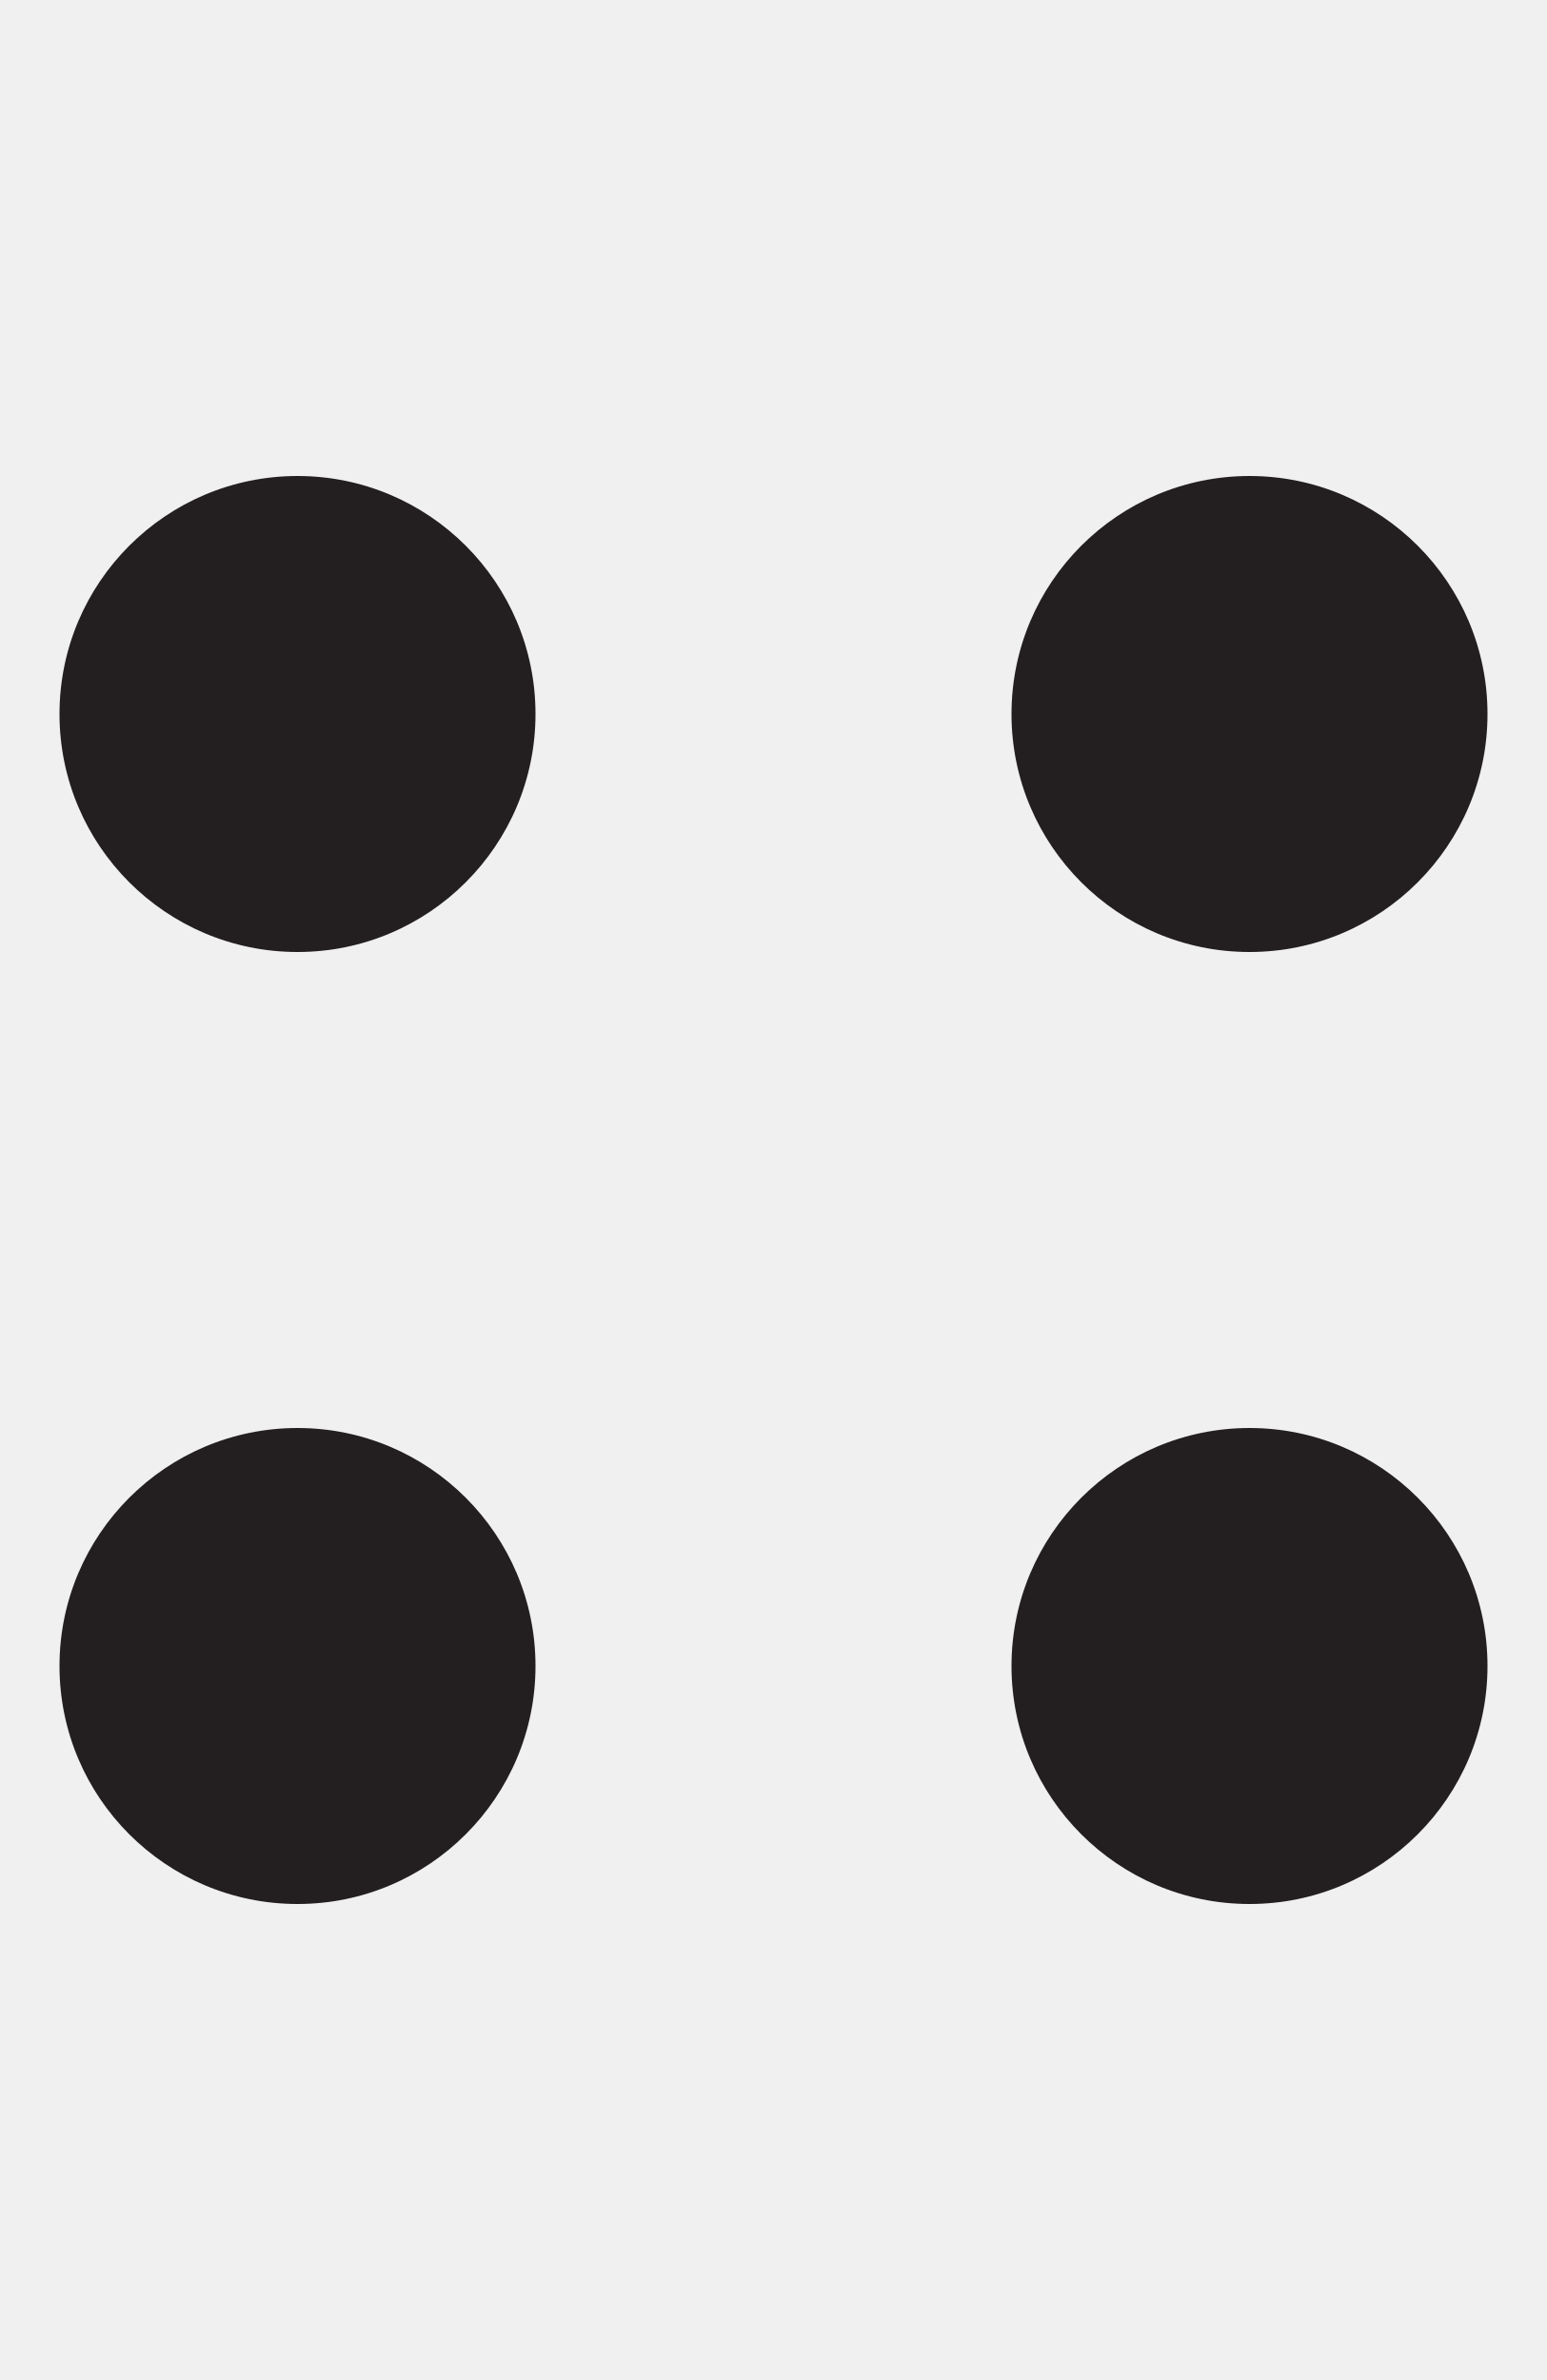
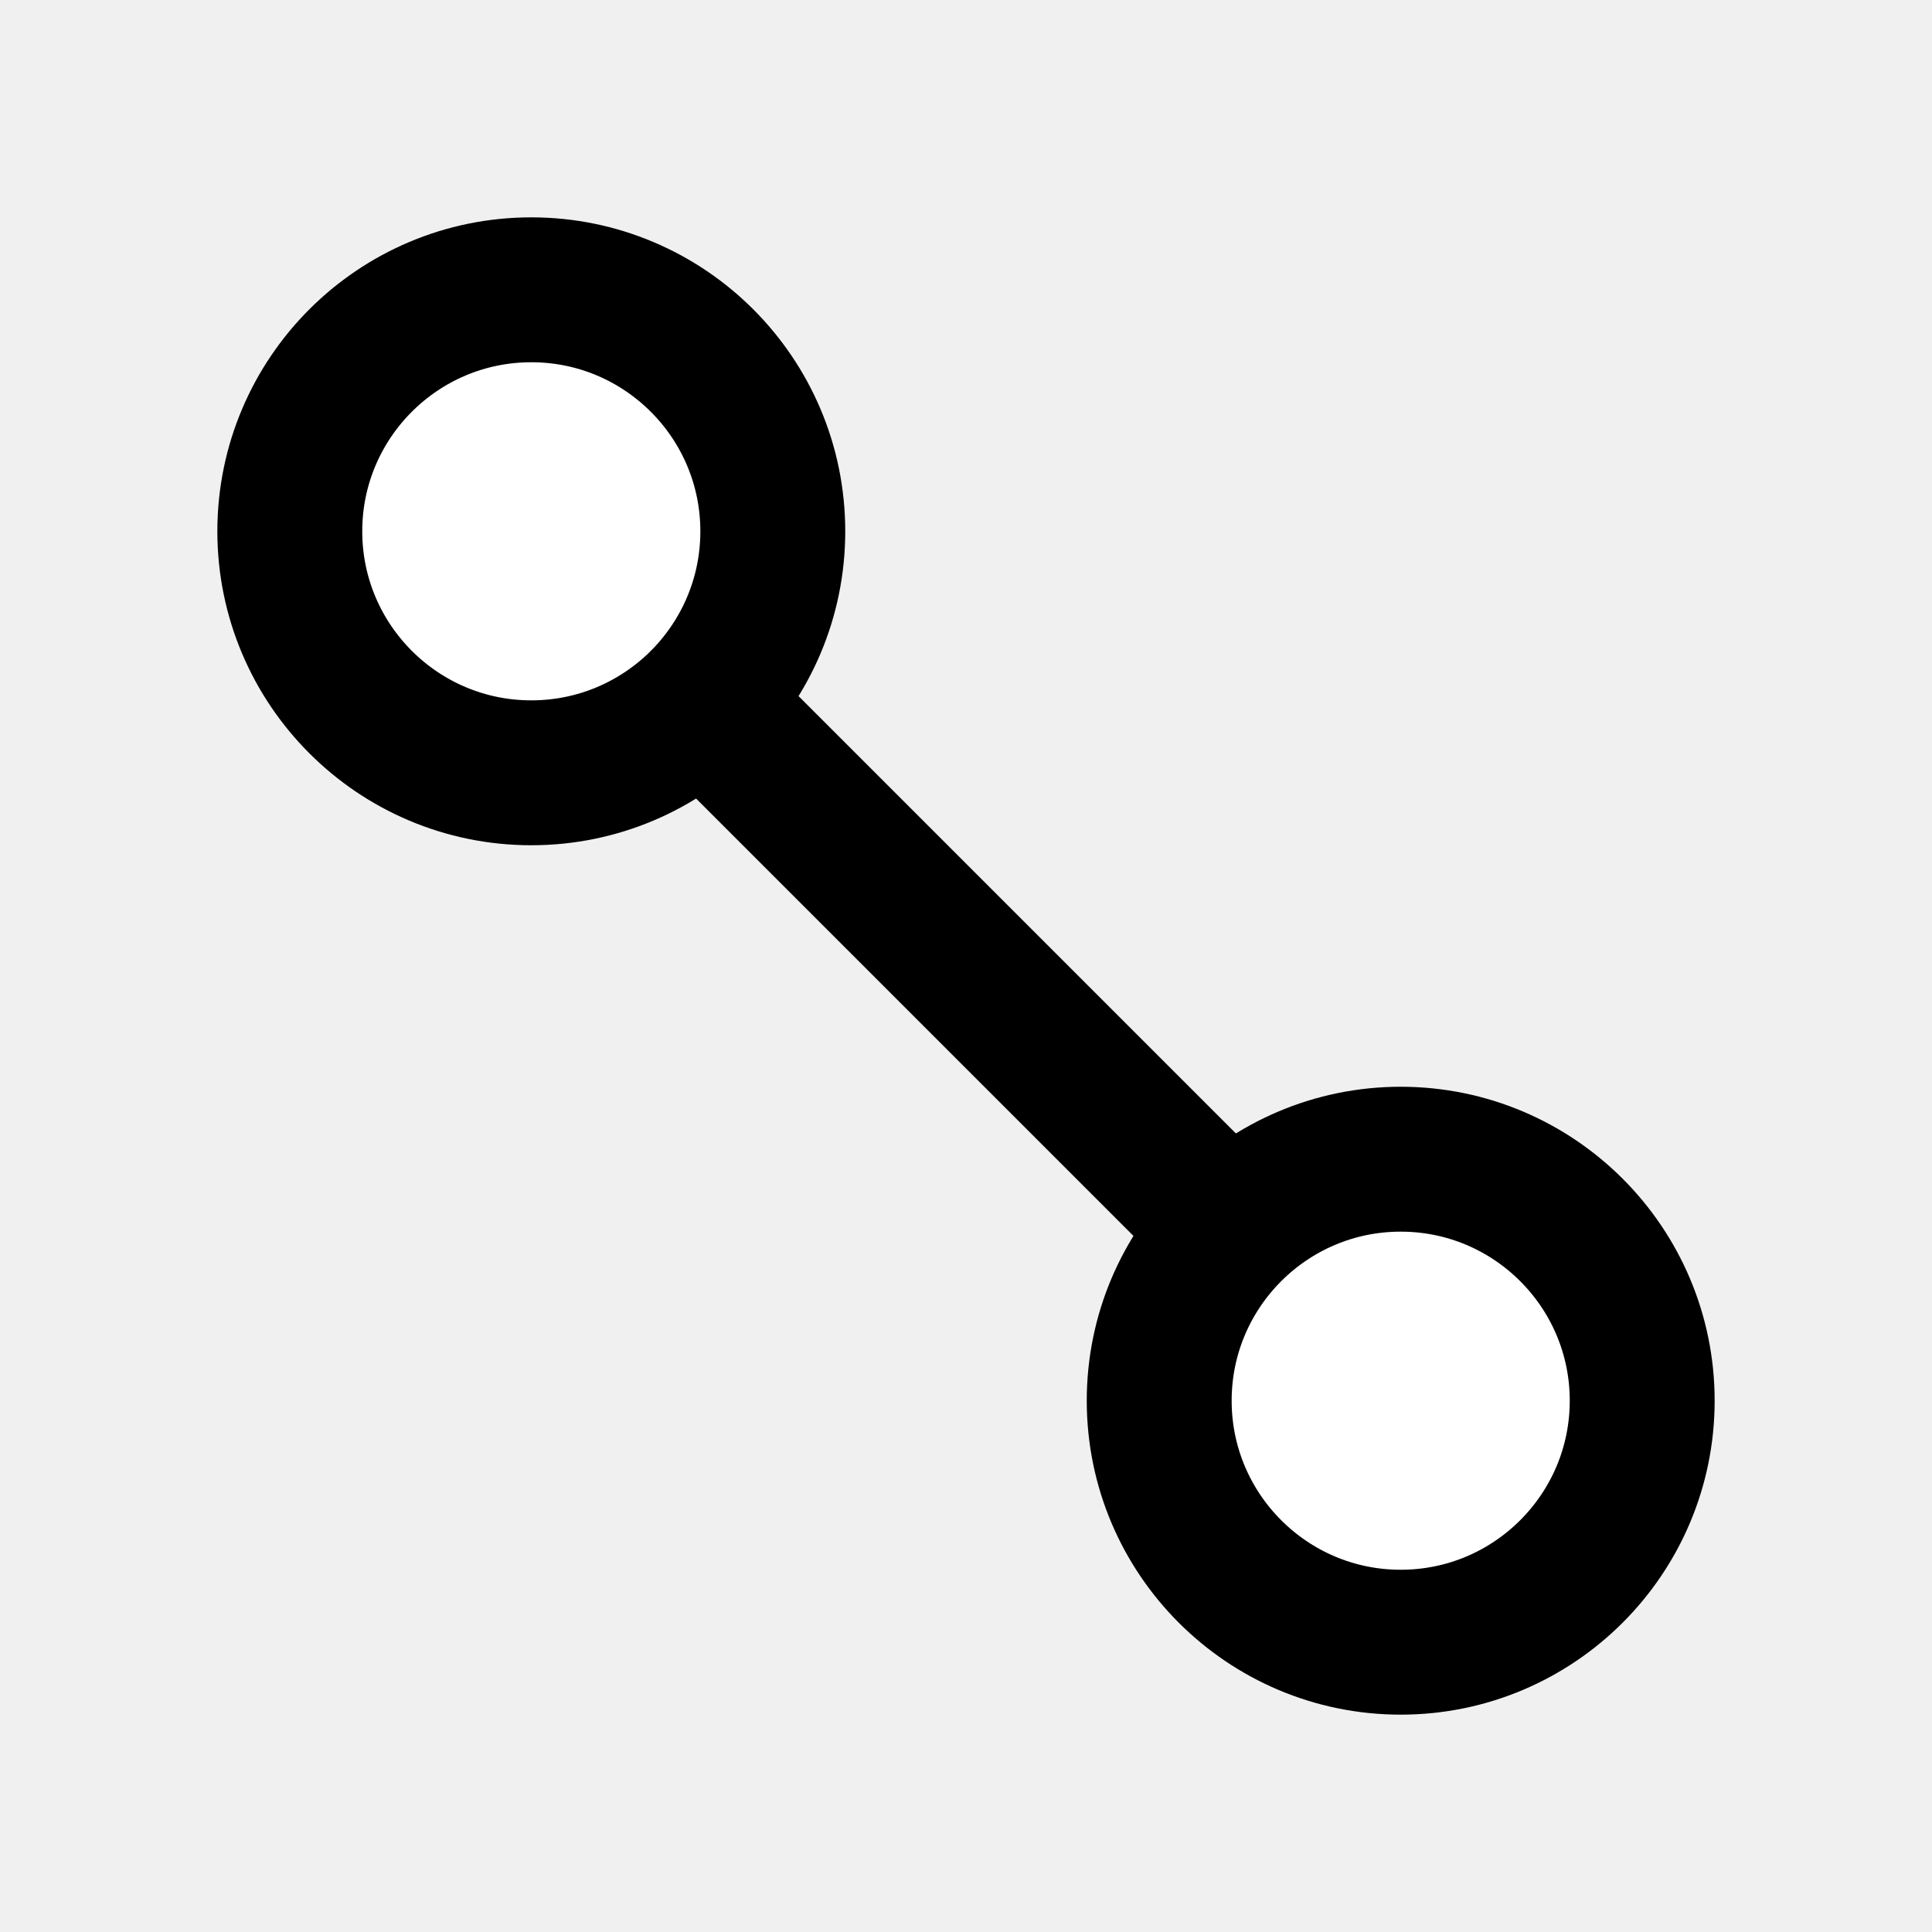
- <svg xmlns="http://www.w3.org/2000/svg" width="13px" height="20px" viewBox="0 0 12 20" version="1.1">
+ <svg xmlns="http://www.w3.org/2000/svg" width="20px" height="20px" viewBox="0 0 20 20" version="1.1">
  <defs />
-   <g id="Body-1440" stroke="none" stroke-width="1" fill="none" fill-rule="evenodd" transform="translate(-231, -93)">
-     <g id="Group-5" transform="translate(30, 89)" fill="#231F20">
-       <g id="Ef7" transform="translate(197, 4)">
-         <path d="M8,6 C8,7.104 7.104,8 6,8 C4.896,8 4,7.104 4,6 C4,4.896 4.896,4 6,4 C7.104,4 8,4.896 8,6" id="Fill-1" />
-         <path d="M8,14 C8,15.104 7.104,16 6,16 C4.896,16 4,15.104 4,14 C4,12.896 4.896,12 6,12 C7.104,12 8,12.896 8,14" id="Fill-3" />
-         <path d="M16,6 C16,7.104 15.104,8 14,8 C12.896,8 12,7.104 12,6 C12,4.896 12.896,4 14,4 C15.104,4 16,4.896 16,6" id="Fill-5" />
-         <path d="M16,14 C16,15.104 15.104,16 14,16 C12.896,16 12,15.104 12,14 C12,12.896 12.896,12 14,12 C15.104,12 16,12.896 16,14" id="Fill-7" />
-       </g>
-     </g>
+   <g id="ef7_white" stroke="none" stroke-width="1" fill="none" fill-rule="evenodd">
+     <path d="M7.268,7.268 L14.5,14.5 L7.268,7.268 C6.815,7.72 6.19,8 5.5,8 C4.12,8 3,6.88 3,5.5 C3,4.12 4.12,3 5.5,3 C6.88,3 8,4.12 8,5.5 C8,6.19 7.72,6.815 7.268,7.268 Z" id="Fill-1" stroke="#000000" stroke-width="1.5" fill="#FFFFFF" />
+     <path d="M17,14.5 C17,15.88 15.88,17 14.5,17 C13.12,17 12,15.88 12,14.5 C12,13.12 13.12,12 14.5,12 C15.88,12 17,13.12 17,14.5" id="Fill-1-Copy" stroke="#000000" stroke-width="1.5" fill="#FFFFFF" />
  </g>
</svg>
